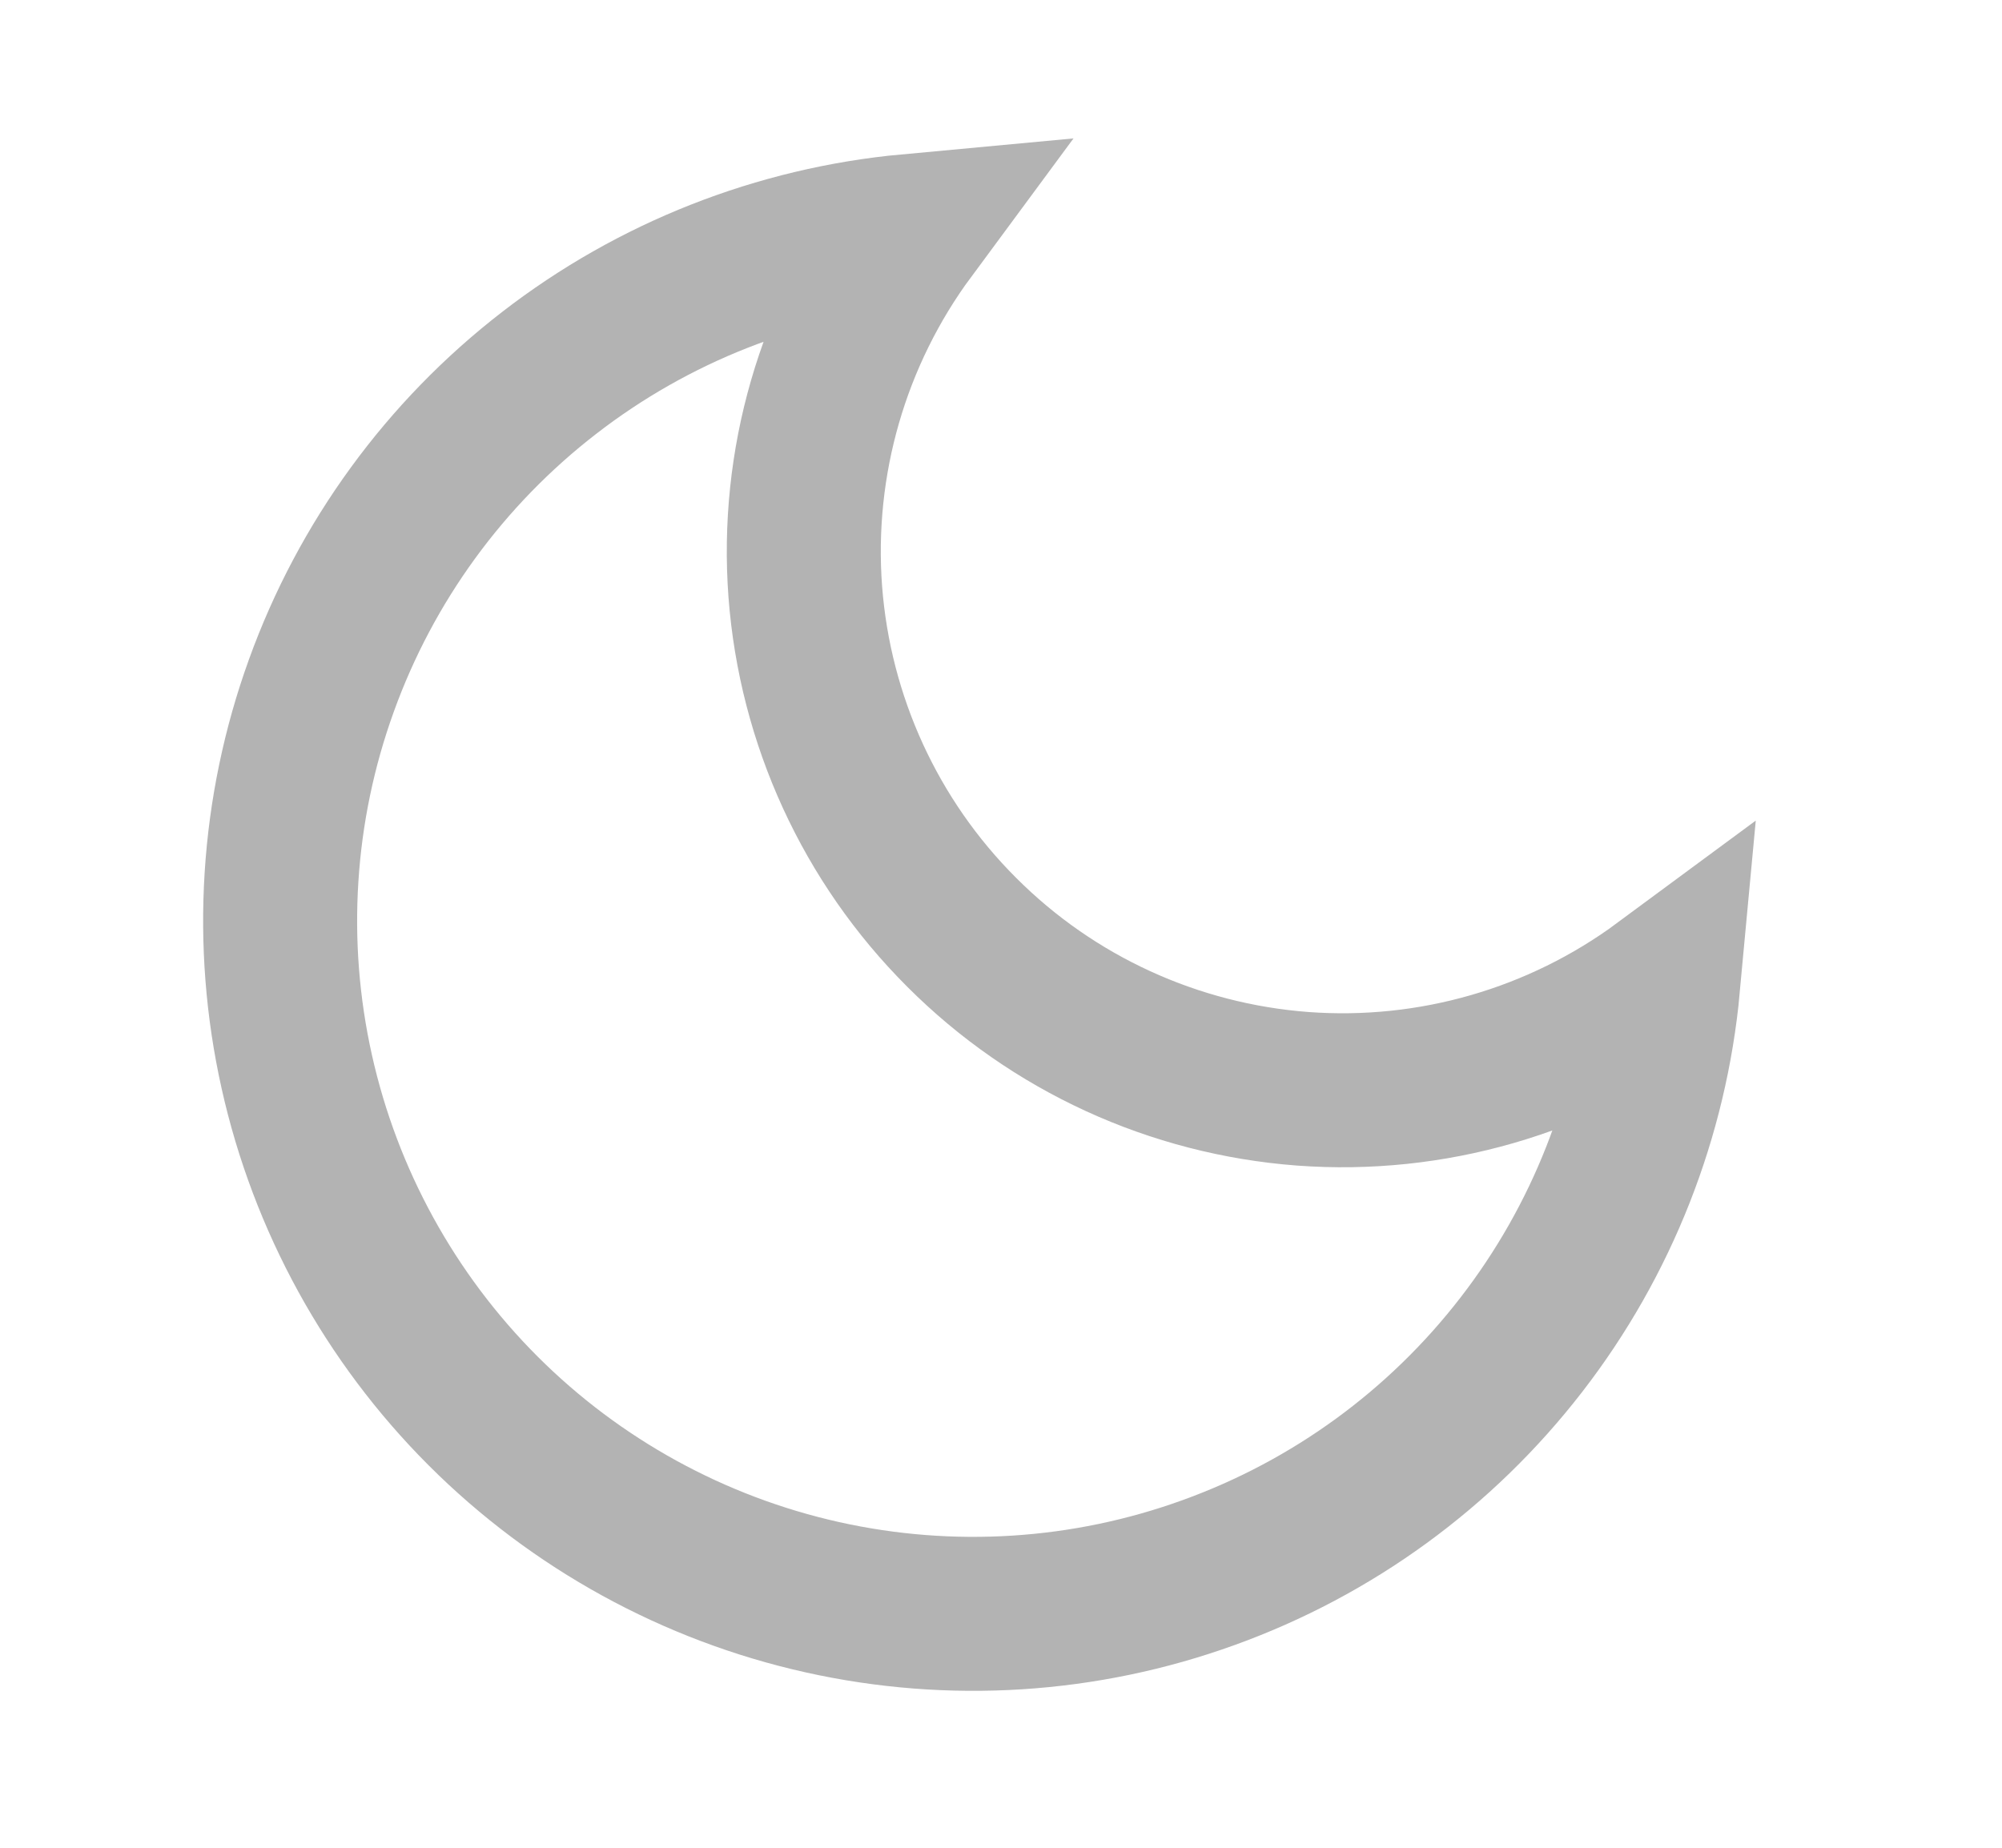
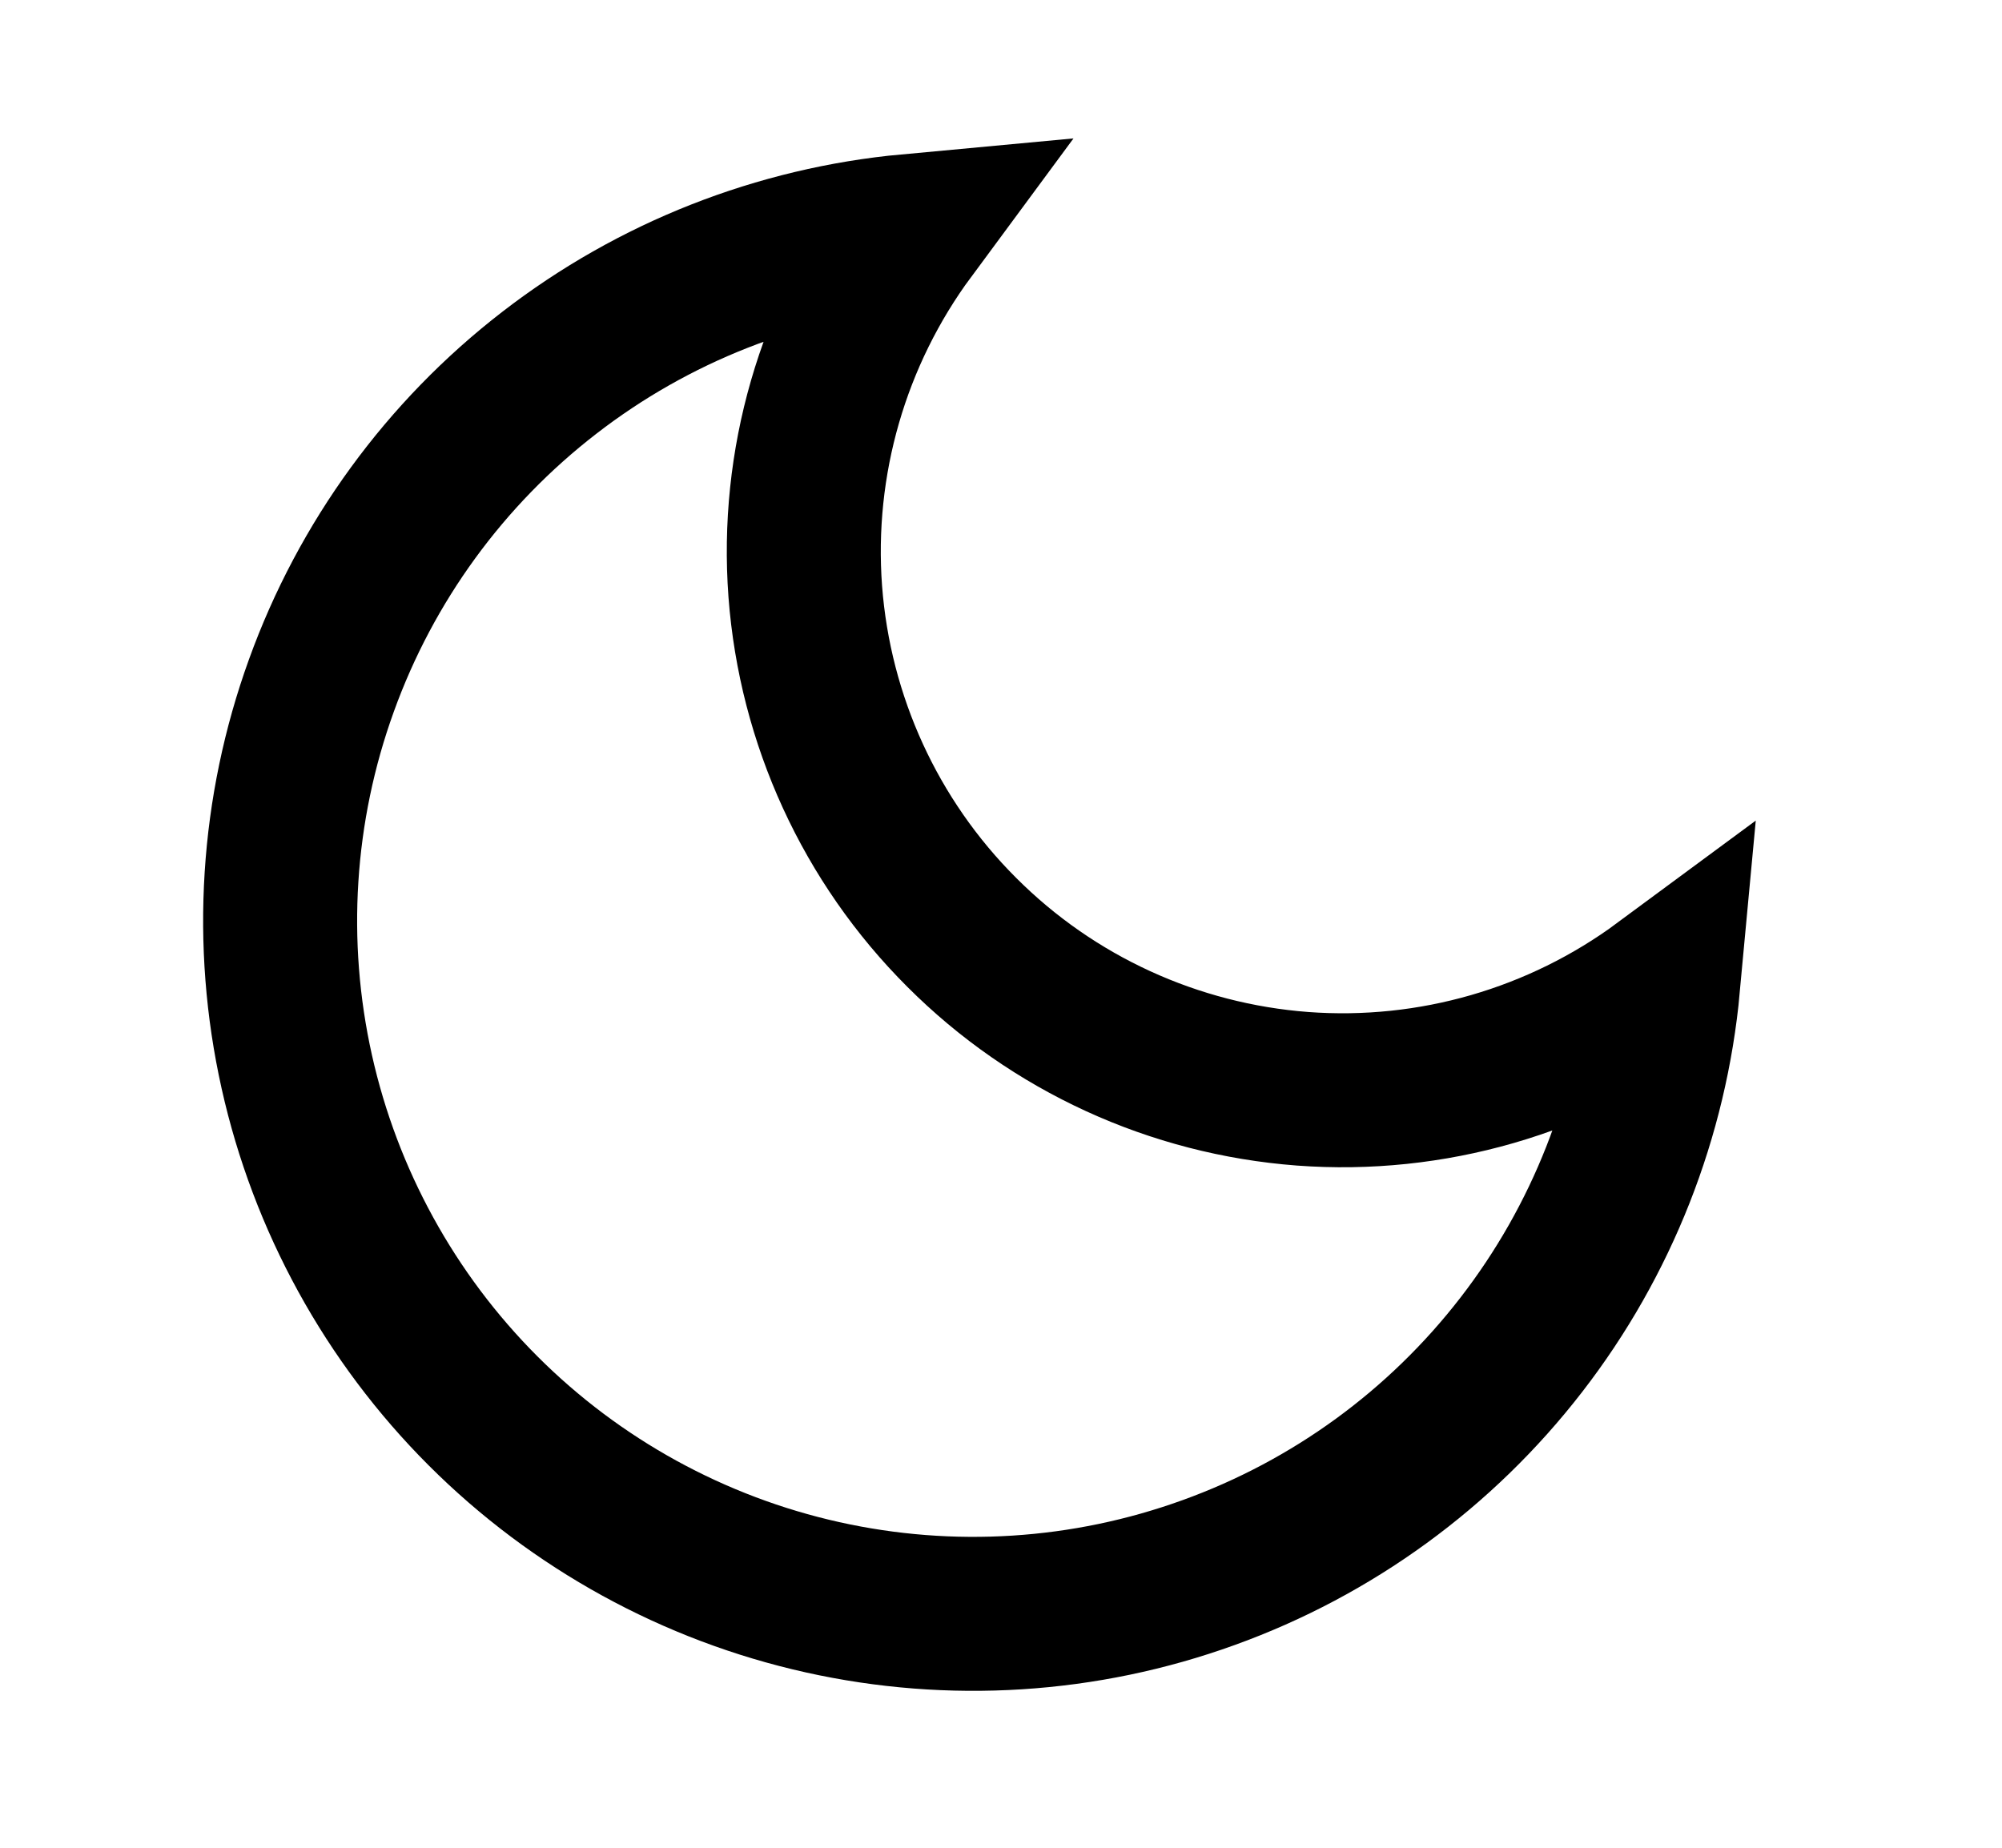
<svg xmlns="http://www.w3.org/2000/svg" width="13" height="12" viewBox="0 0 13 12" fill="none">
-   <path d="M10.8 6.395C10.721 7.246 10.402 8.057 9.879 8.733C9.356 9.41 8.652 9.923 7.848 10.213C7.044 10.504 6.174 10.559 5.34 10.373C4.506 10.187 3.741 9.767 3.137 9.163C2.533 8.559 2.113 7.794 1.927 6.96C1.741 6.126 1.796 5.256 2.087 4.452C2.377 3.648 2.89 2.944 3.567 2.421C4.243 1.898 5.054 1.579 5.905 1.5C5.407 2.174 5.167 3.005 5.229 3.841C5.292 4.677 5.652 5.463 6.245 6.055C6.837 6.648 7.623 7.008 8.459 7.071C9.295 7.133 10.126 6.893 10.8 6.395V6.395Z" stroke="black" stroke-opacity="0.3" stroke-linecap="round" strokeLinejoin="round" />
+   <path d="M10.8 6.395C10.721 7.246 10.402 8.057 9.879 8.733C9.356 9.41 8.652 9.923 7.848 10.213C7.044 10.504 6.174 10.559 5.34 10.373C4.506 10.187 3.741 9.767 3.137 9.163C2.533 8.559 2.113 7.794 1.927 6.96C1.741 6.126 1.796 5.256 2.087 4.452C2.377 3.648 2.89 2.944 3.567 2.421C4.243 1.898 5.054 1.579 5.905 1.5C5.407 2.174 5.167 3.005 5.229 3.841C5.292 4.677 5.652 5.463 6.245 6.055C6.837 6.648 7.623 7.008 8.459 7.071C9.295 7.133 10.126 6.893 10.8 6.395V6.395Z" stroke="black" strokeOpacity="0.3" strokeLinecap="round" strokeLinejoin="round" />
</svg>
